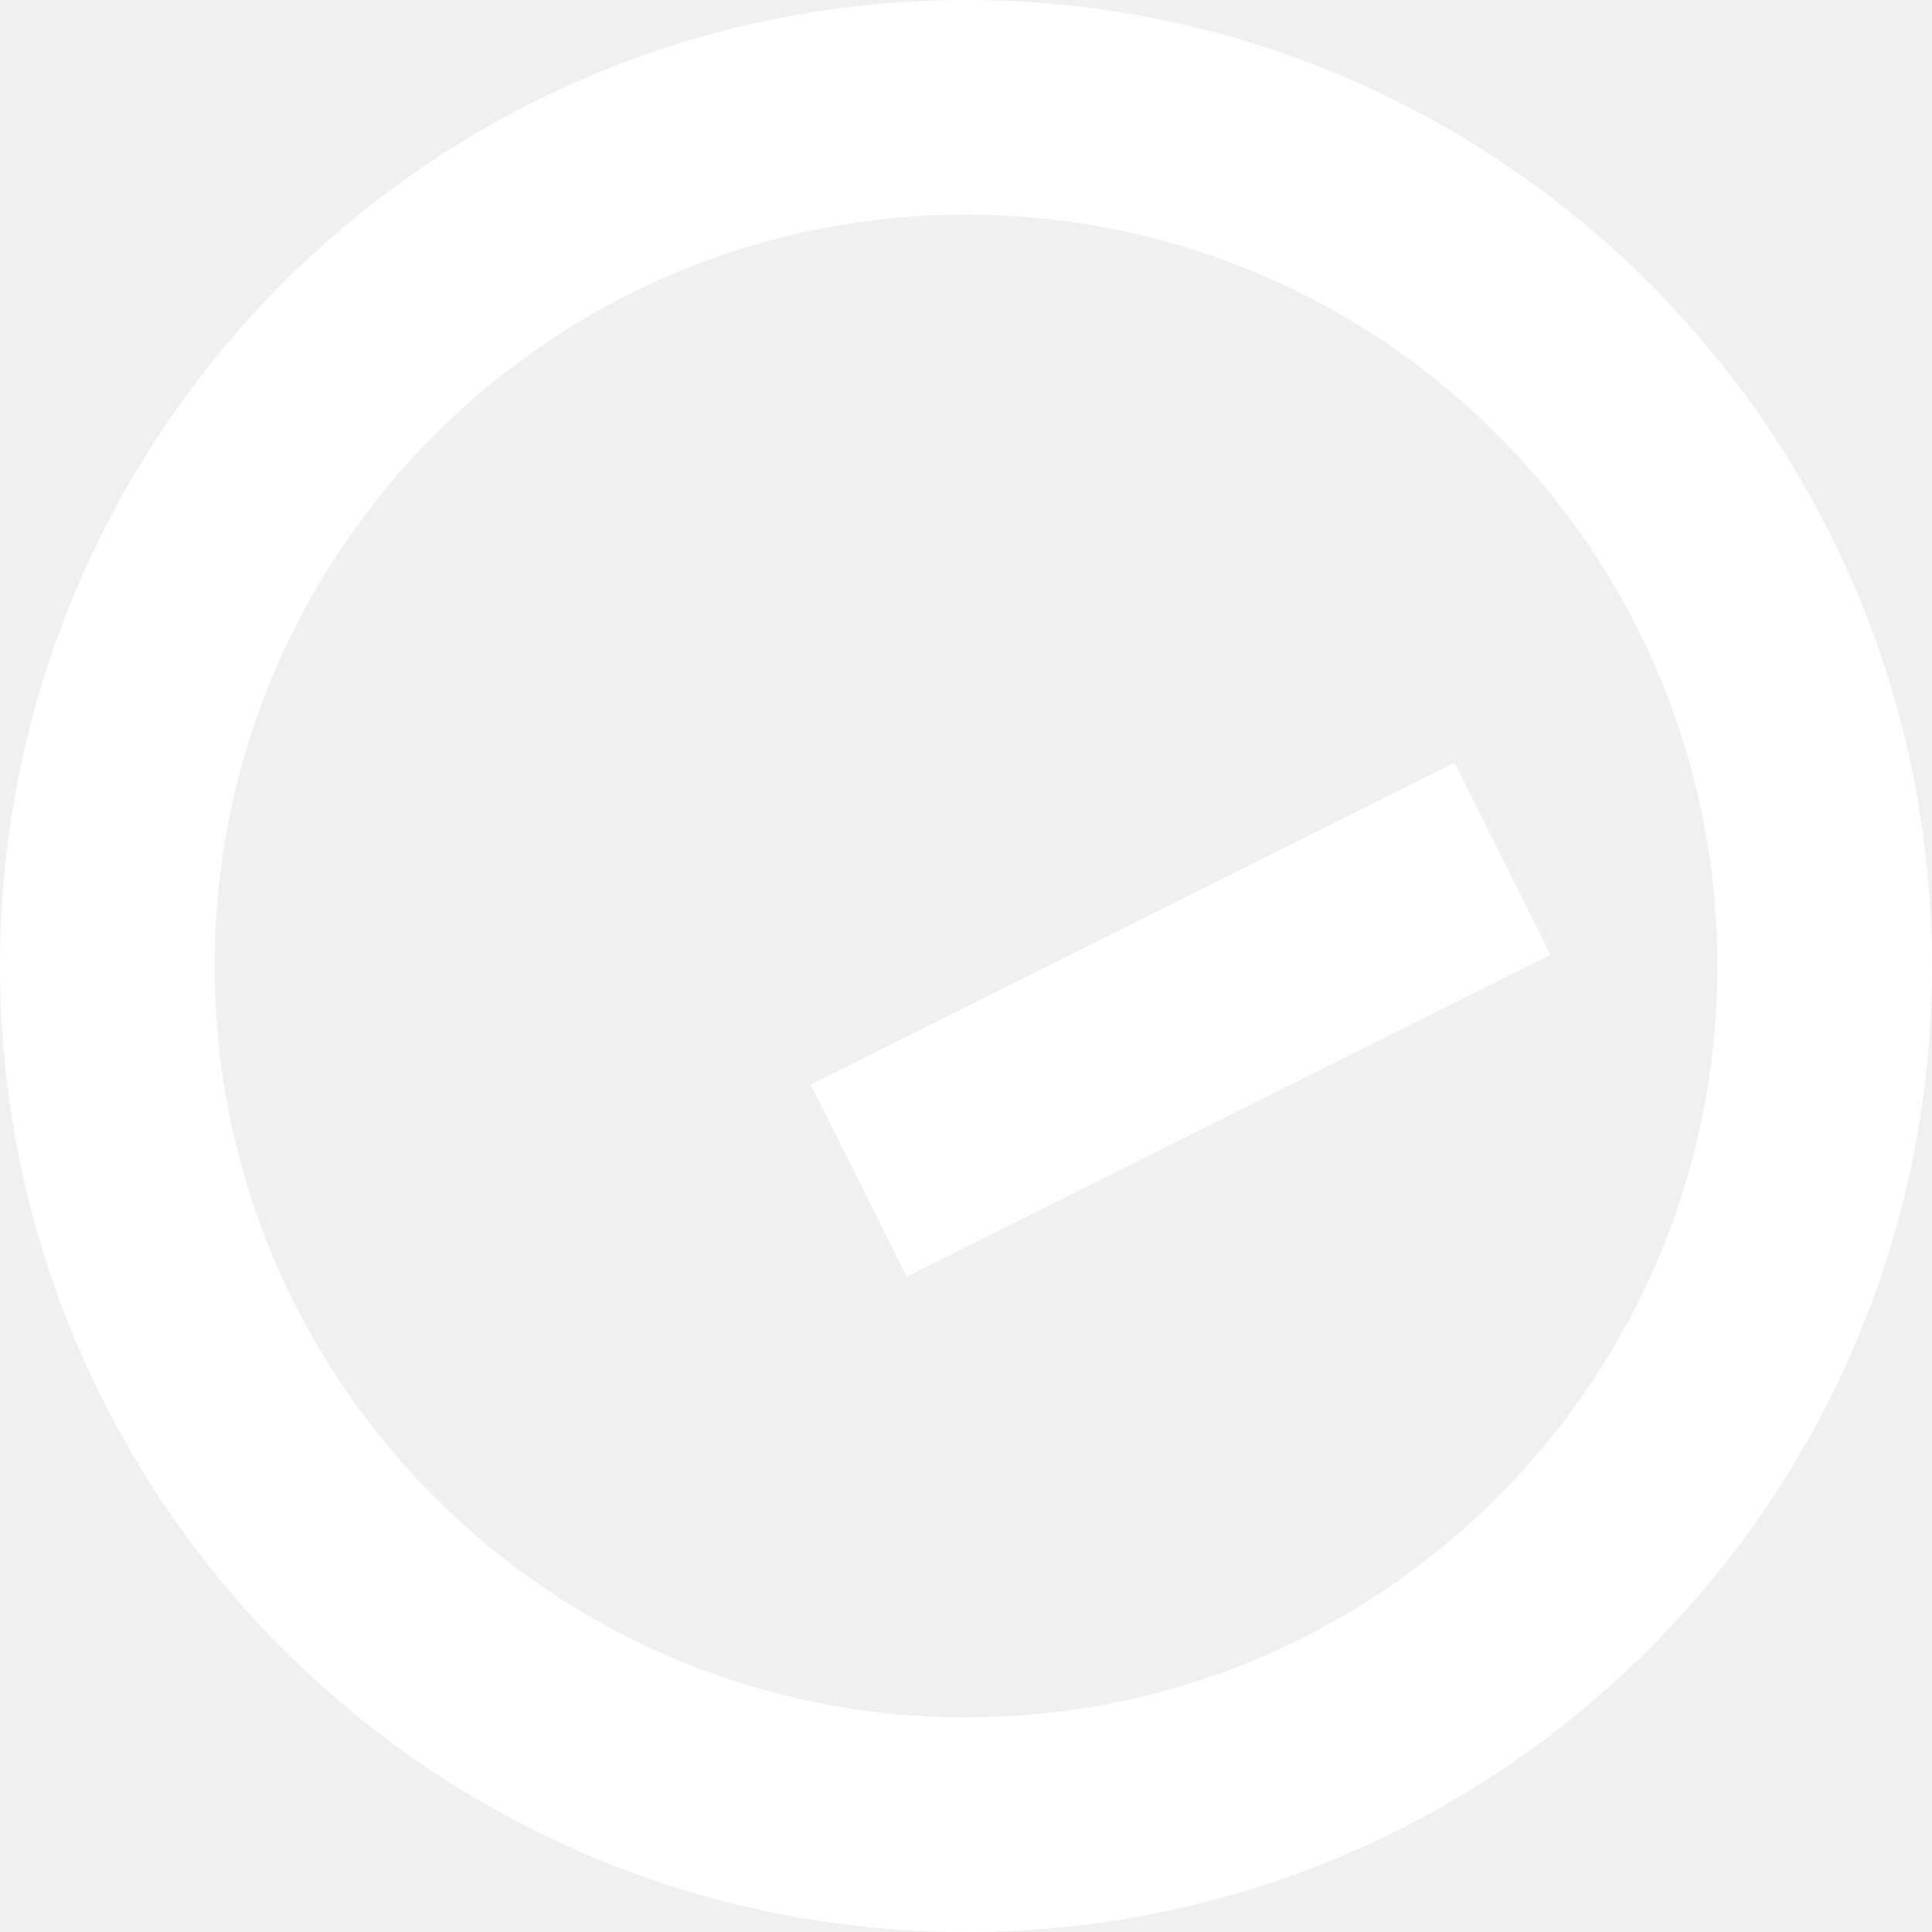
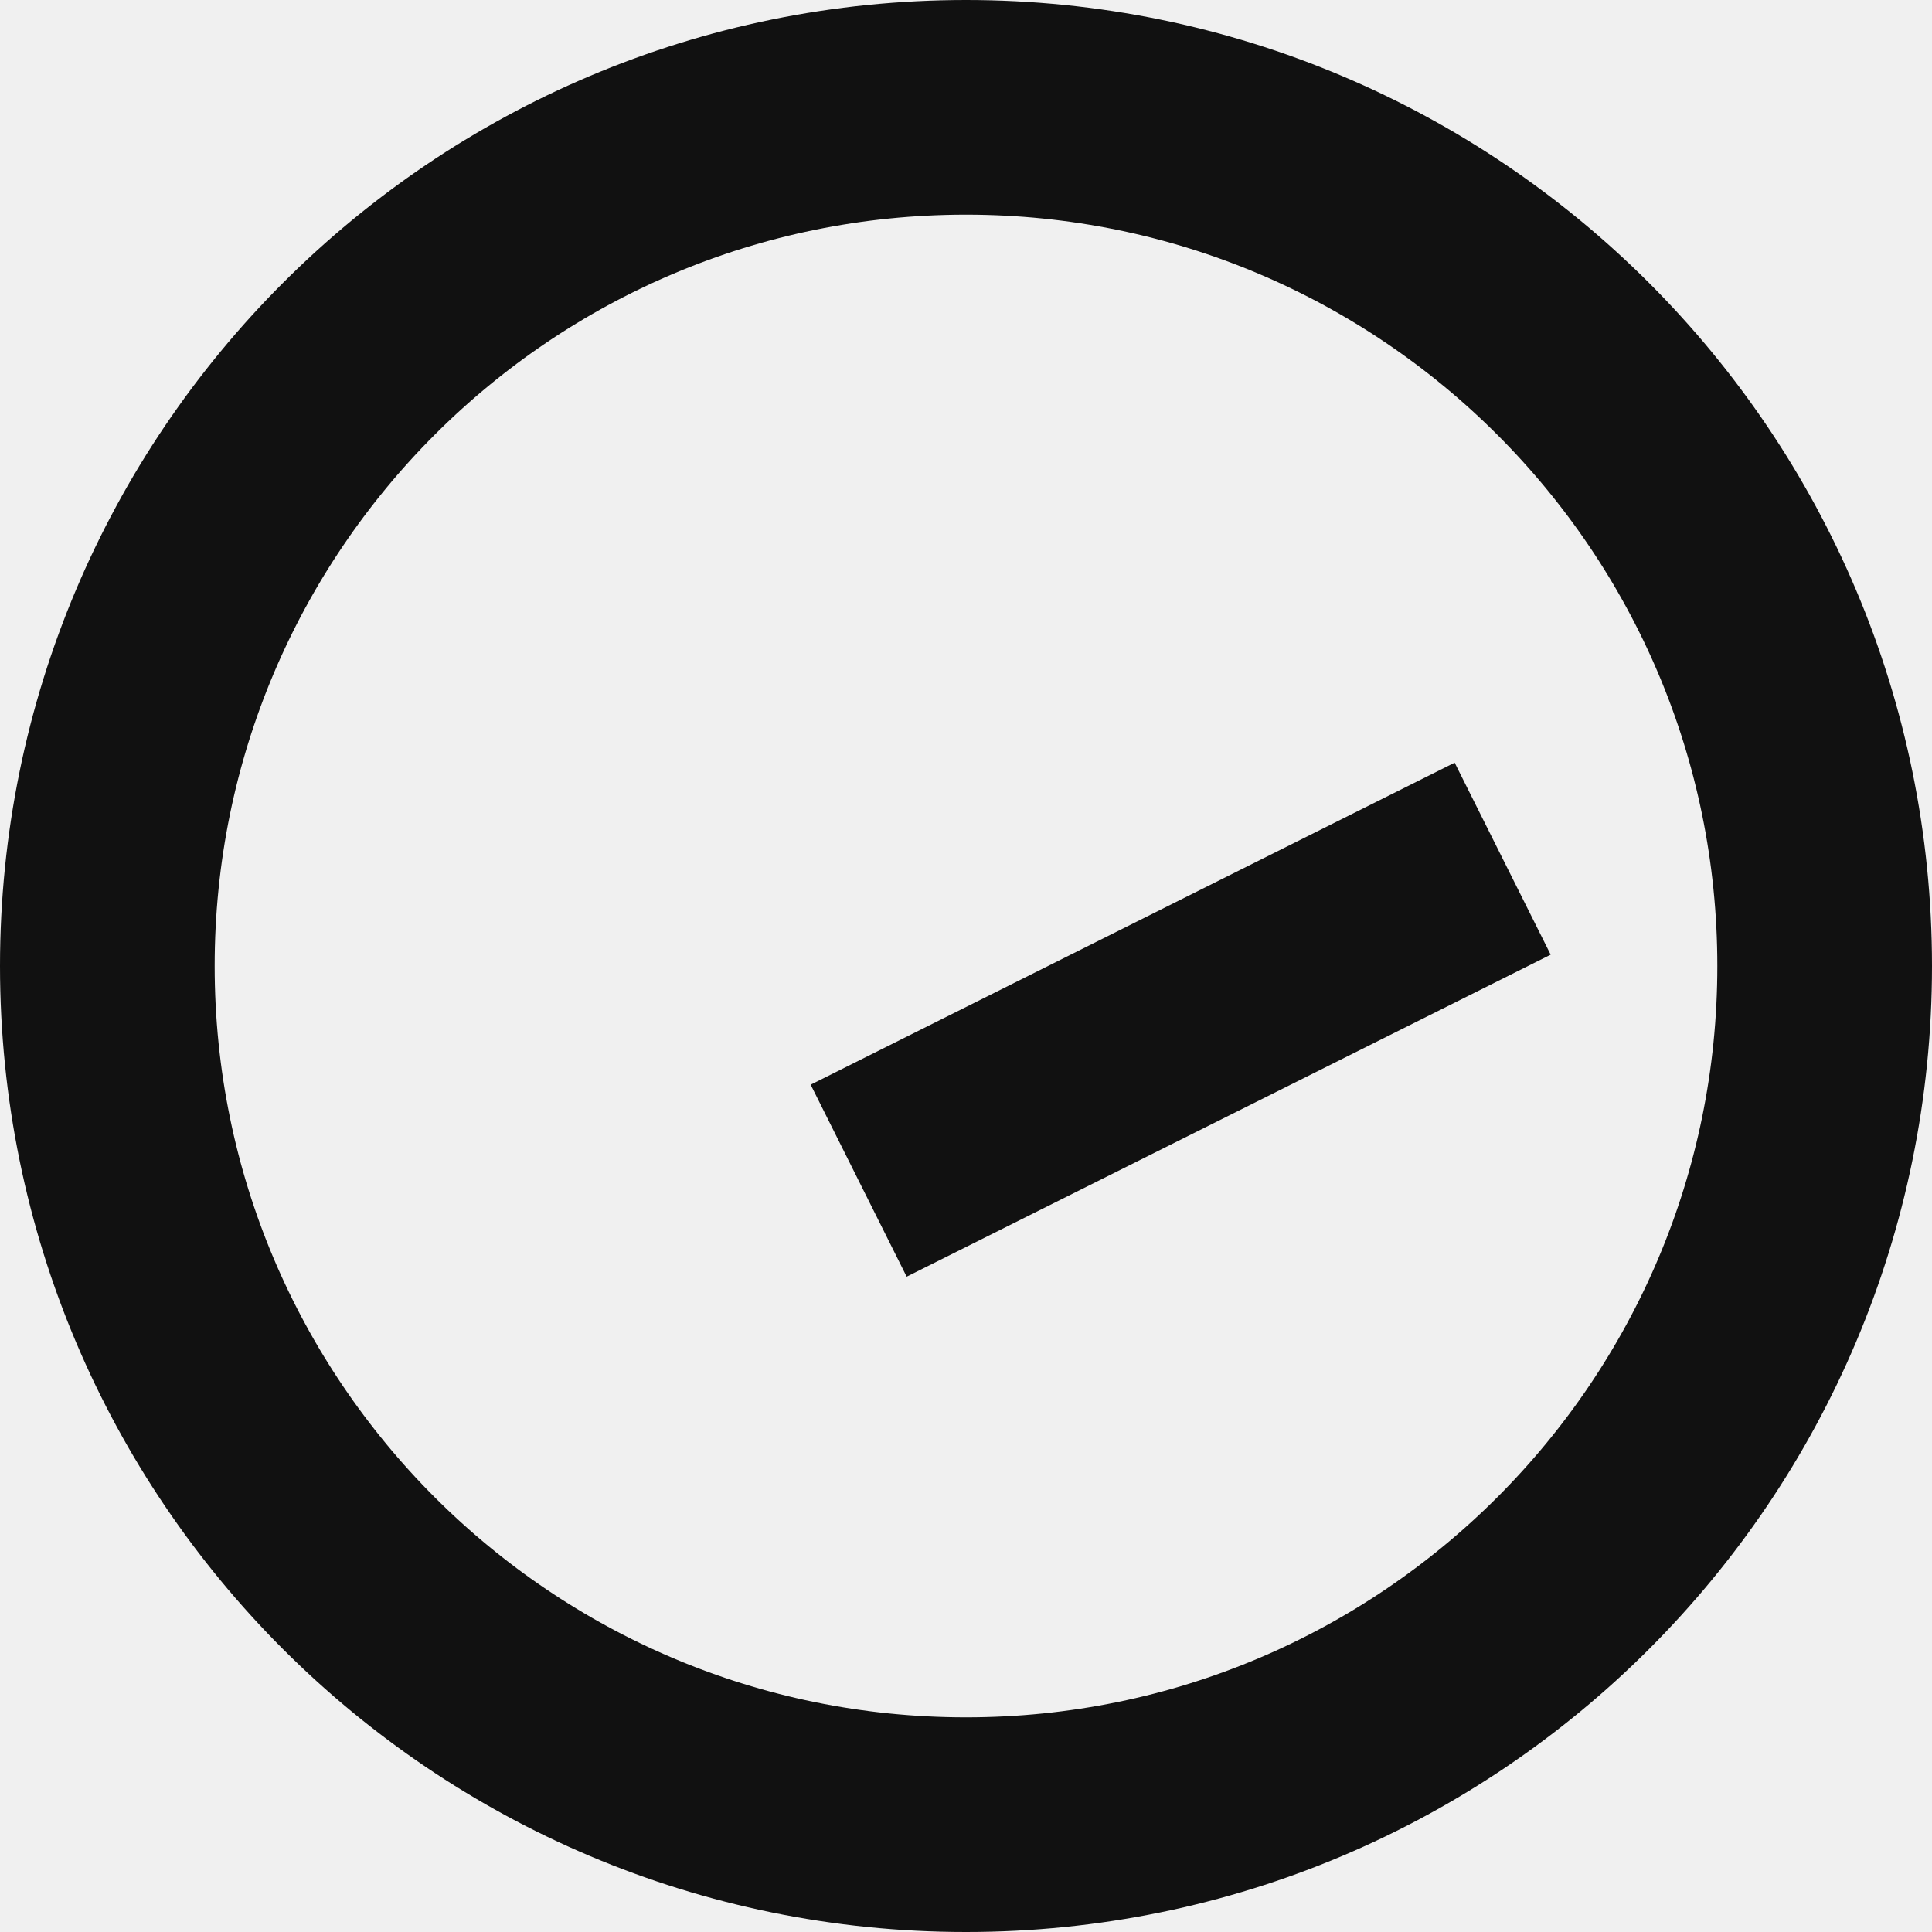
- <svg xmlns="http://www.w3.org/2000/svg" viewBox="0 0 144 144" width="144" height="144" fill="transparent" stroke="#fff" stroke-width="16">
+ <svg xmlns="http://www.w3.org/2000/svg" viewBox="0 0 144 144" width="144" height="144" fill="transparent" stroke="#111" stroke-width="16">
+   <style>
+     @media (prefers-color-scheme: dark) {
+       * {
+         stroke: #eee
+       }
+     }
+   </style>
  <circle cx="72" cy="72" r="64" />
  <path d="M64 88 l48-24" />
</svg>
